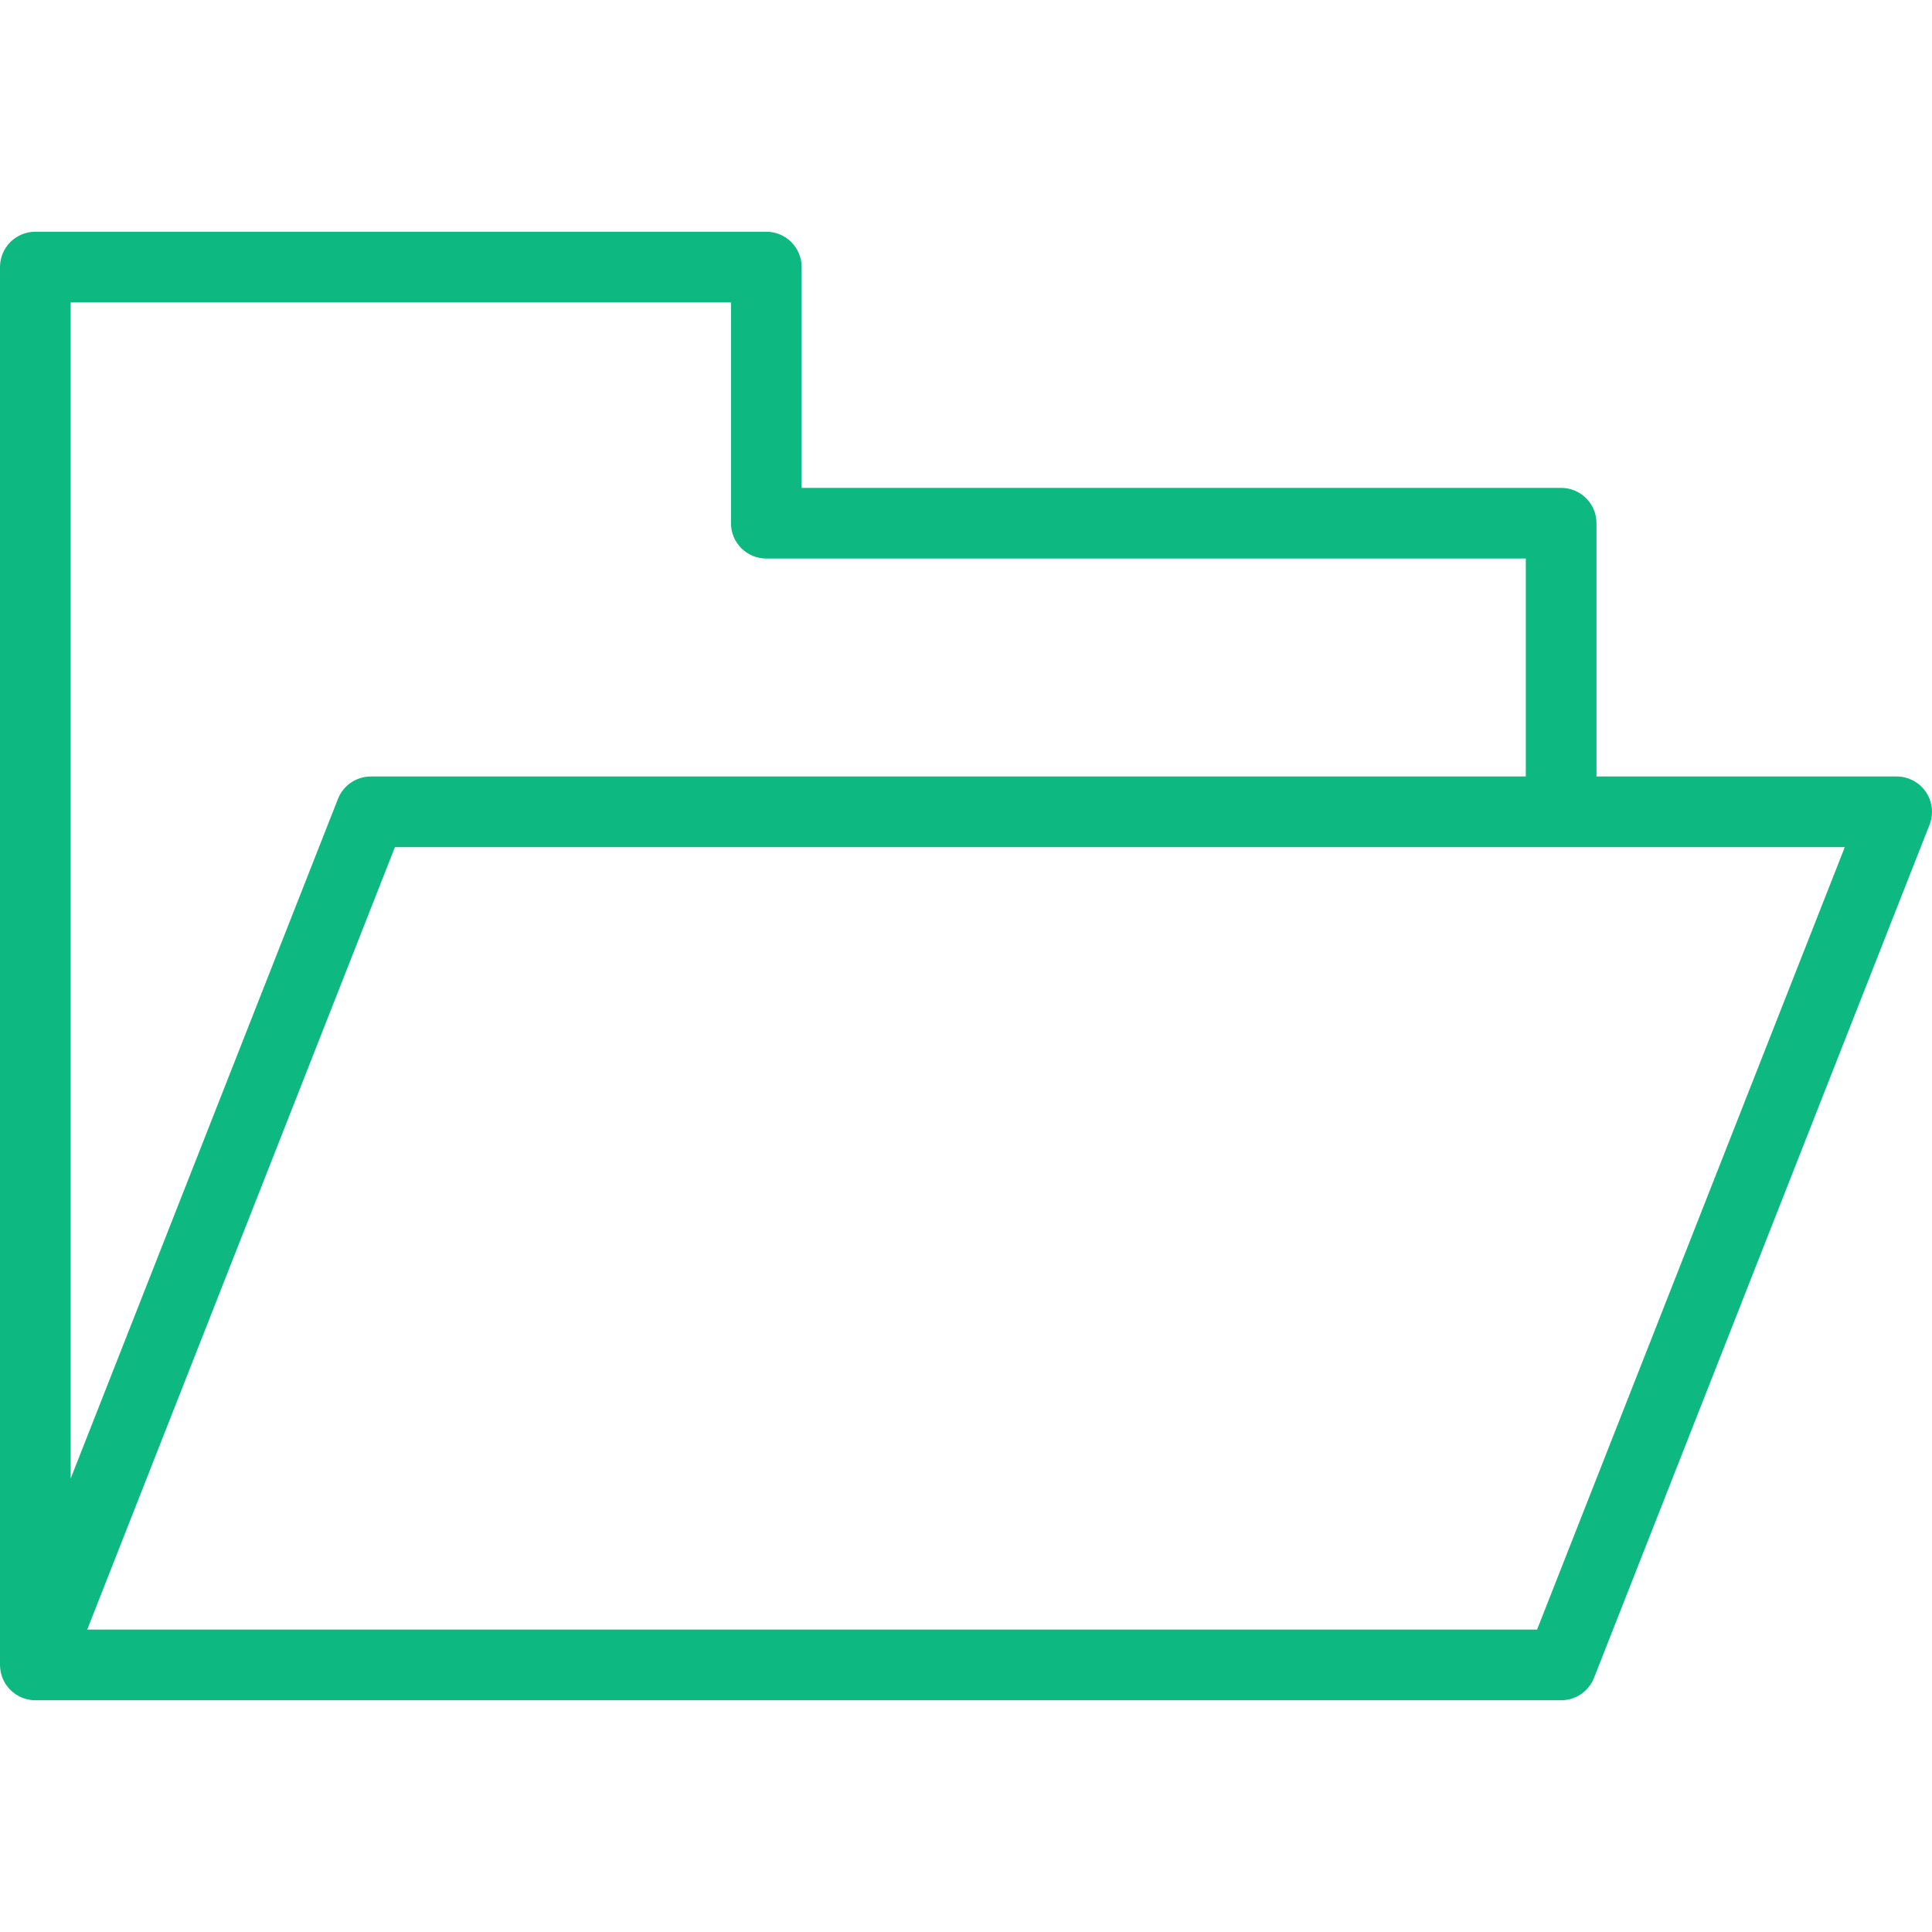
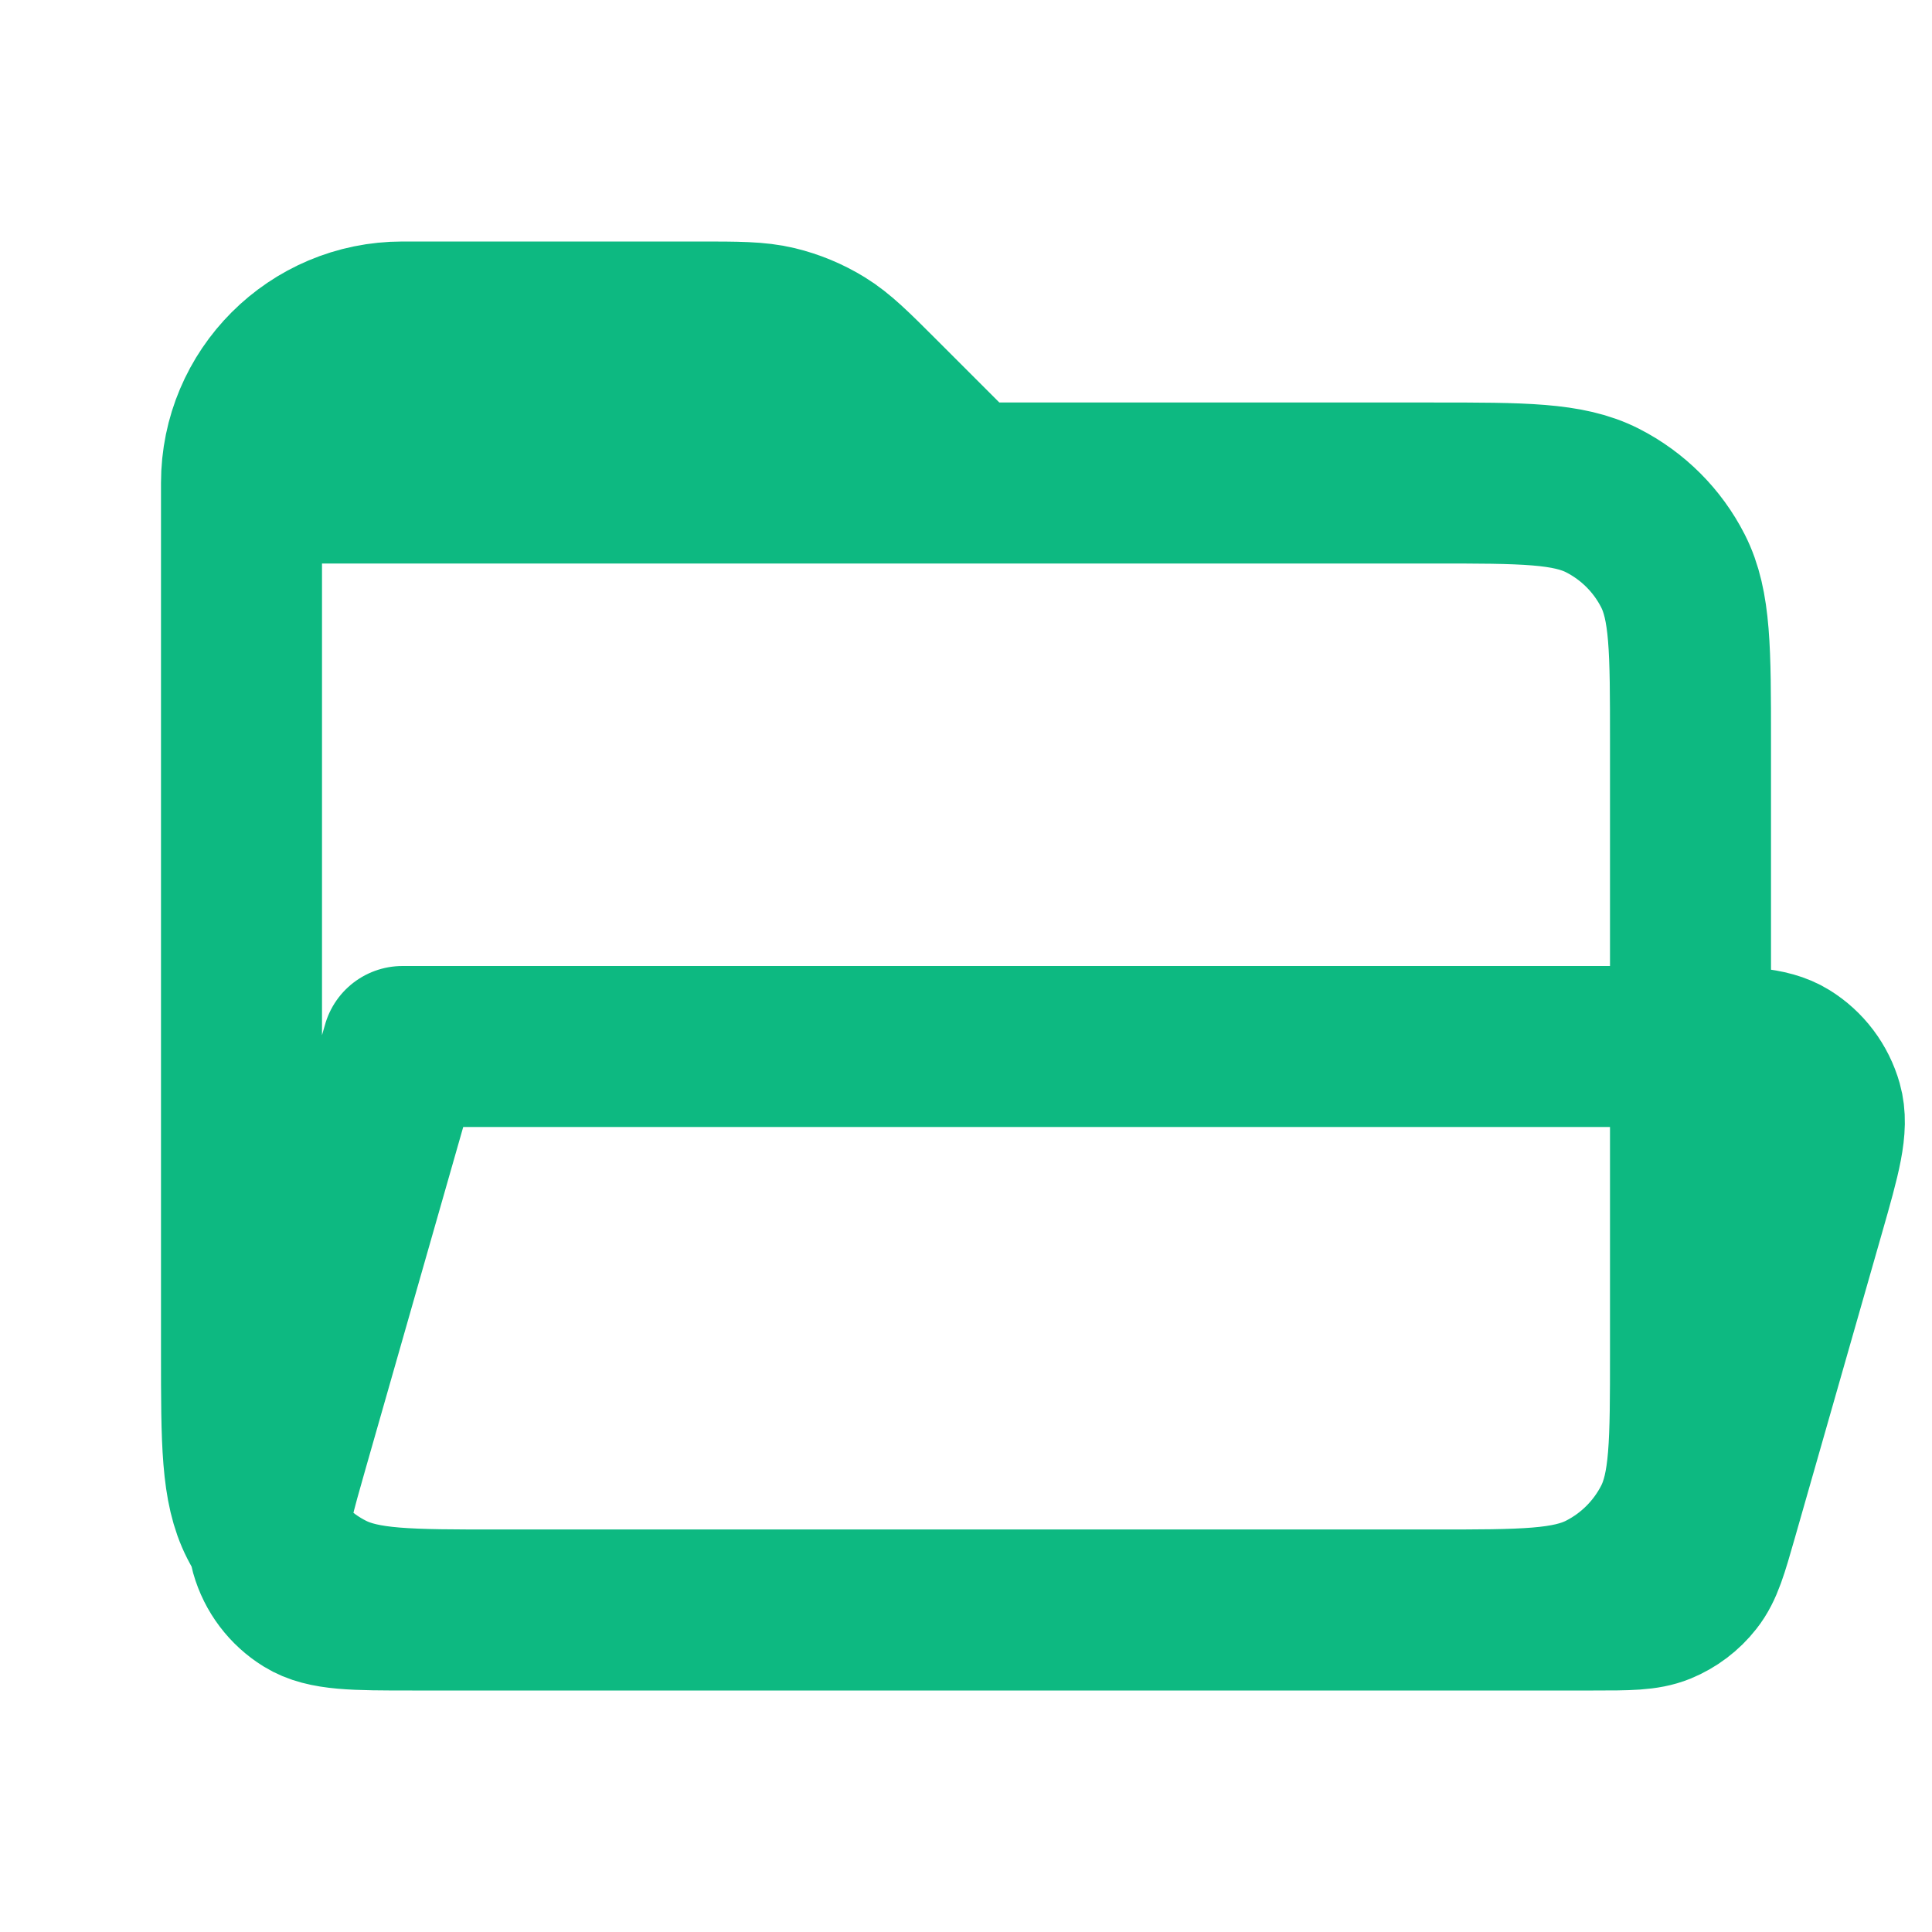
- <svg xmlns="http://www.w3.org/2000/svg" version="1.1" id="Capa_1" x="0px" y="0px" viewBox="0 0 300.872 300.872" style="enable-background:new 0 0 300.872 300.872;" xml:space="preserve">
-   <g>
-     <path fill="#0db981" d="M299.916,123.326c-1.025-1.504-2.728-2.404-4.548-2.404h-46.747V81.481c0-3.039-2.465-5.504-5.504-5.504H124.84V41.59   c0-3.039-2.464-5.502-5.503-5.502H5.502C2.463,36.088,0,38.551,0,41.59V259.28c0,0.201,0.012,0.398,0.033,0.594   c0.004,0.039,0.012,0.074,0.017,0.113c0.022,0.168,0.05,0.336,0.087,0.504c0.013,0.055,0.028,0.107,0.042,0.162   c0.039,0.148,0.083,0.297,0.134,0.443c0.019,0.055,0.039,0.109,0.059,0.162c0.059,0.152,0.124,0.301,0.196,0.447   c0.021,0.041,0.039,0.084,0.061,0.125c0.097,0.186,0.203,0.367,0.322,0.543c0.002,0.002,0.002,0.004,0.004,0.004   c0.007,0.012,0.016,0.02,0.023,0.031c0.108,0.156,0.226,0.305,0.349,0.447c0.043,0.051,0.088,0.1,0.133,0.148   c0.096,0.103,0.195,0.203,0.298,0.299c0.051,0.047,0.101,0.094,0.153,0.139c0.119,0.103,0.242,0.201,0.369,0.293   c0.037,0.025,0.072,0.055,0.109,0.08c0.17,0.117,0.347,0.225,0.529,0.322c0.023,0.012,0.047,0.022,0.069,0.033   c0.16,0.082,0.323,0.156,0.491,0.223c0.05,0.02,0.101,0.037,0.151,0.057c0.145,0.053,0.292,0.098,0.441,0.139   c0.059,0.016,0.116,0.031,0.176,0.045c0.15,0.035,0.304,0.063,0.457,0.086c0.056,0.008,0.11,0.018,0.167,0.025   c0.209,0.023,0.419,0.039,0.631,0.039h237.615c2.262,0,4.294-1.385,5.121-3.49l52.251-132.854   C301.156,126.744,300.941,124.83,299.916,123.326z M11.006,47.094h102.828v34.387c0,3.039,2.464,5.502,5.503,5.502h118.278v33.939   H57.753c-2.262,0-4.294,1.385-5.121,3.488L11.006,230.252V47.094z M239.369,253.778H13.58l47.922-121.85h181.615h44.174   L239.369,253.778z" />
-   </g>
-   <g>
- </g>
-   <g>
- </g>
-   <g>
- </g>
-   <g>
- </g>
-   <g>
- </g>
-   <g>
- </g>
-   <g>
- </g>
-   <g>
- </g>
-   <g>
- </g>
-   <g>
- </g>
-   <g>
- </g>
-   <g>
- </g>
-   <g>
- </g>
-   <g>
- </g>
-   <g>
- </g>
+ <svg xmlns="http://www.w3.org/2000/svg" width="24" height="24" viewBox="0 0 24 24" fill="none">
+   <path d="M17.803 20L19.793 20C20.226 20 20.442 20 20.624 19.926C20.784 19.86 20.925 19.754 21.032 19.617C21.154 19.463 21.213 19.256 21.332 18.84L22.418 15.04C22.616 14.347 22.714 14.001 22.636 13.727C22.568 13.487 22.413 13.281 22.201 13.15C21.973 13.009 21.64 13.001 21 13M17.803 20H6.197M17.803 20C18.921 20 19.48 20 19.907 19.782C20.284 19.59 20.59 19.284 20.782 18.908C21 18.48 21 17.92 21 16.8V13M6.197 20H5.121C4.402 20 4.041 20 3.799 19.85C3.587 19.719 3.431 19.513 3.363 19.273C3.349 19.222 3.341 19.169 3.338 19.112M6.197 20C5.079 20 4.519 20 4.092 19.782C3.786 19.627 3.527 19.395 3.338 19.112M21 13C20.961 13 20.92 13 20.879 13H5L3.583 17.96L3.581 17.967C3.421 18.528 3.326 18.86 3.338 19.112M21 13L21 9.2C21 8.08 21 7.52 20.782 7.092C20.59 6.715 20.284 6.41 19.908 6.218C19.48 6 18.92 6 17.8 6H12M3.338 19.112C3.294 19.047 3.254 18.978 3.218 18.908C3 18.48 3 17.92 3 16.8V6M3 6H12M3 6C3 4.895 3.895 4 5 4H8.675C9.164 4 9.409 4 9.639 4.055C9.843 4.104 10.038 4.185 10.217 4.295C10.419 4.419 10.592 4.592 10.938 4.938L12 6" stroke="#0DB981" stroke-width="2" stroke-linecap="round" stroke-linejoin="round" />
</svg>
